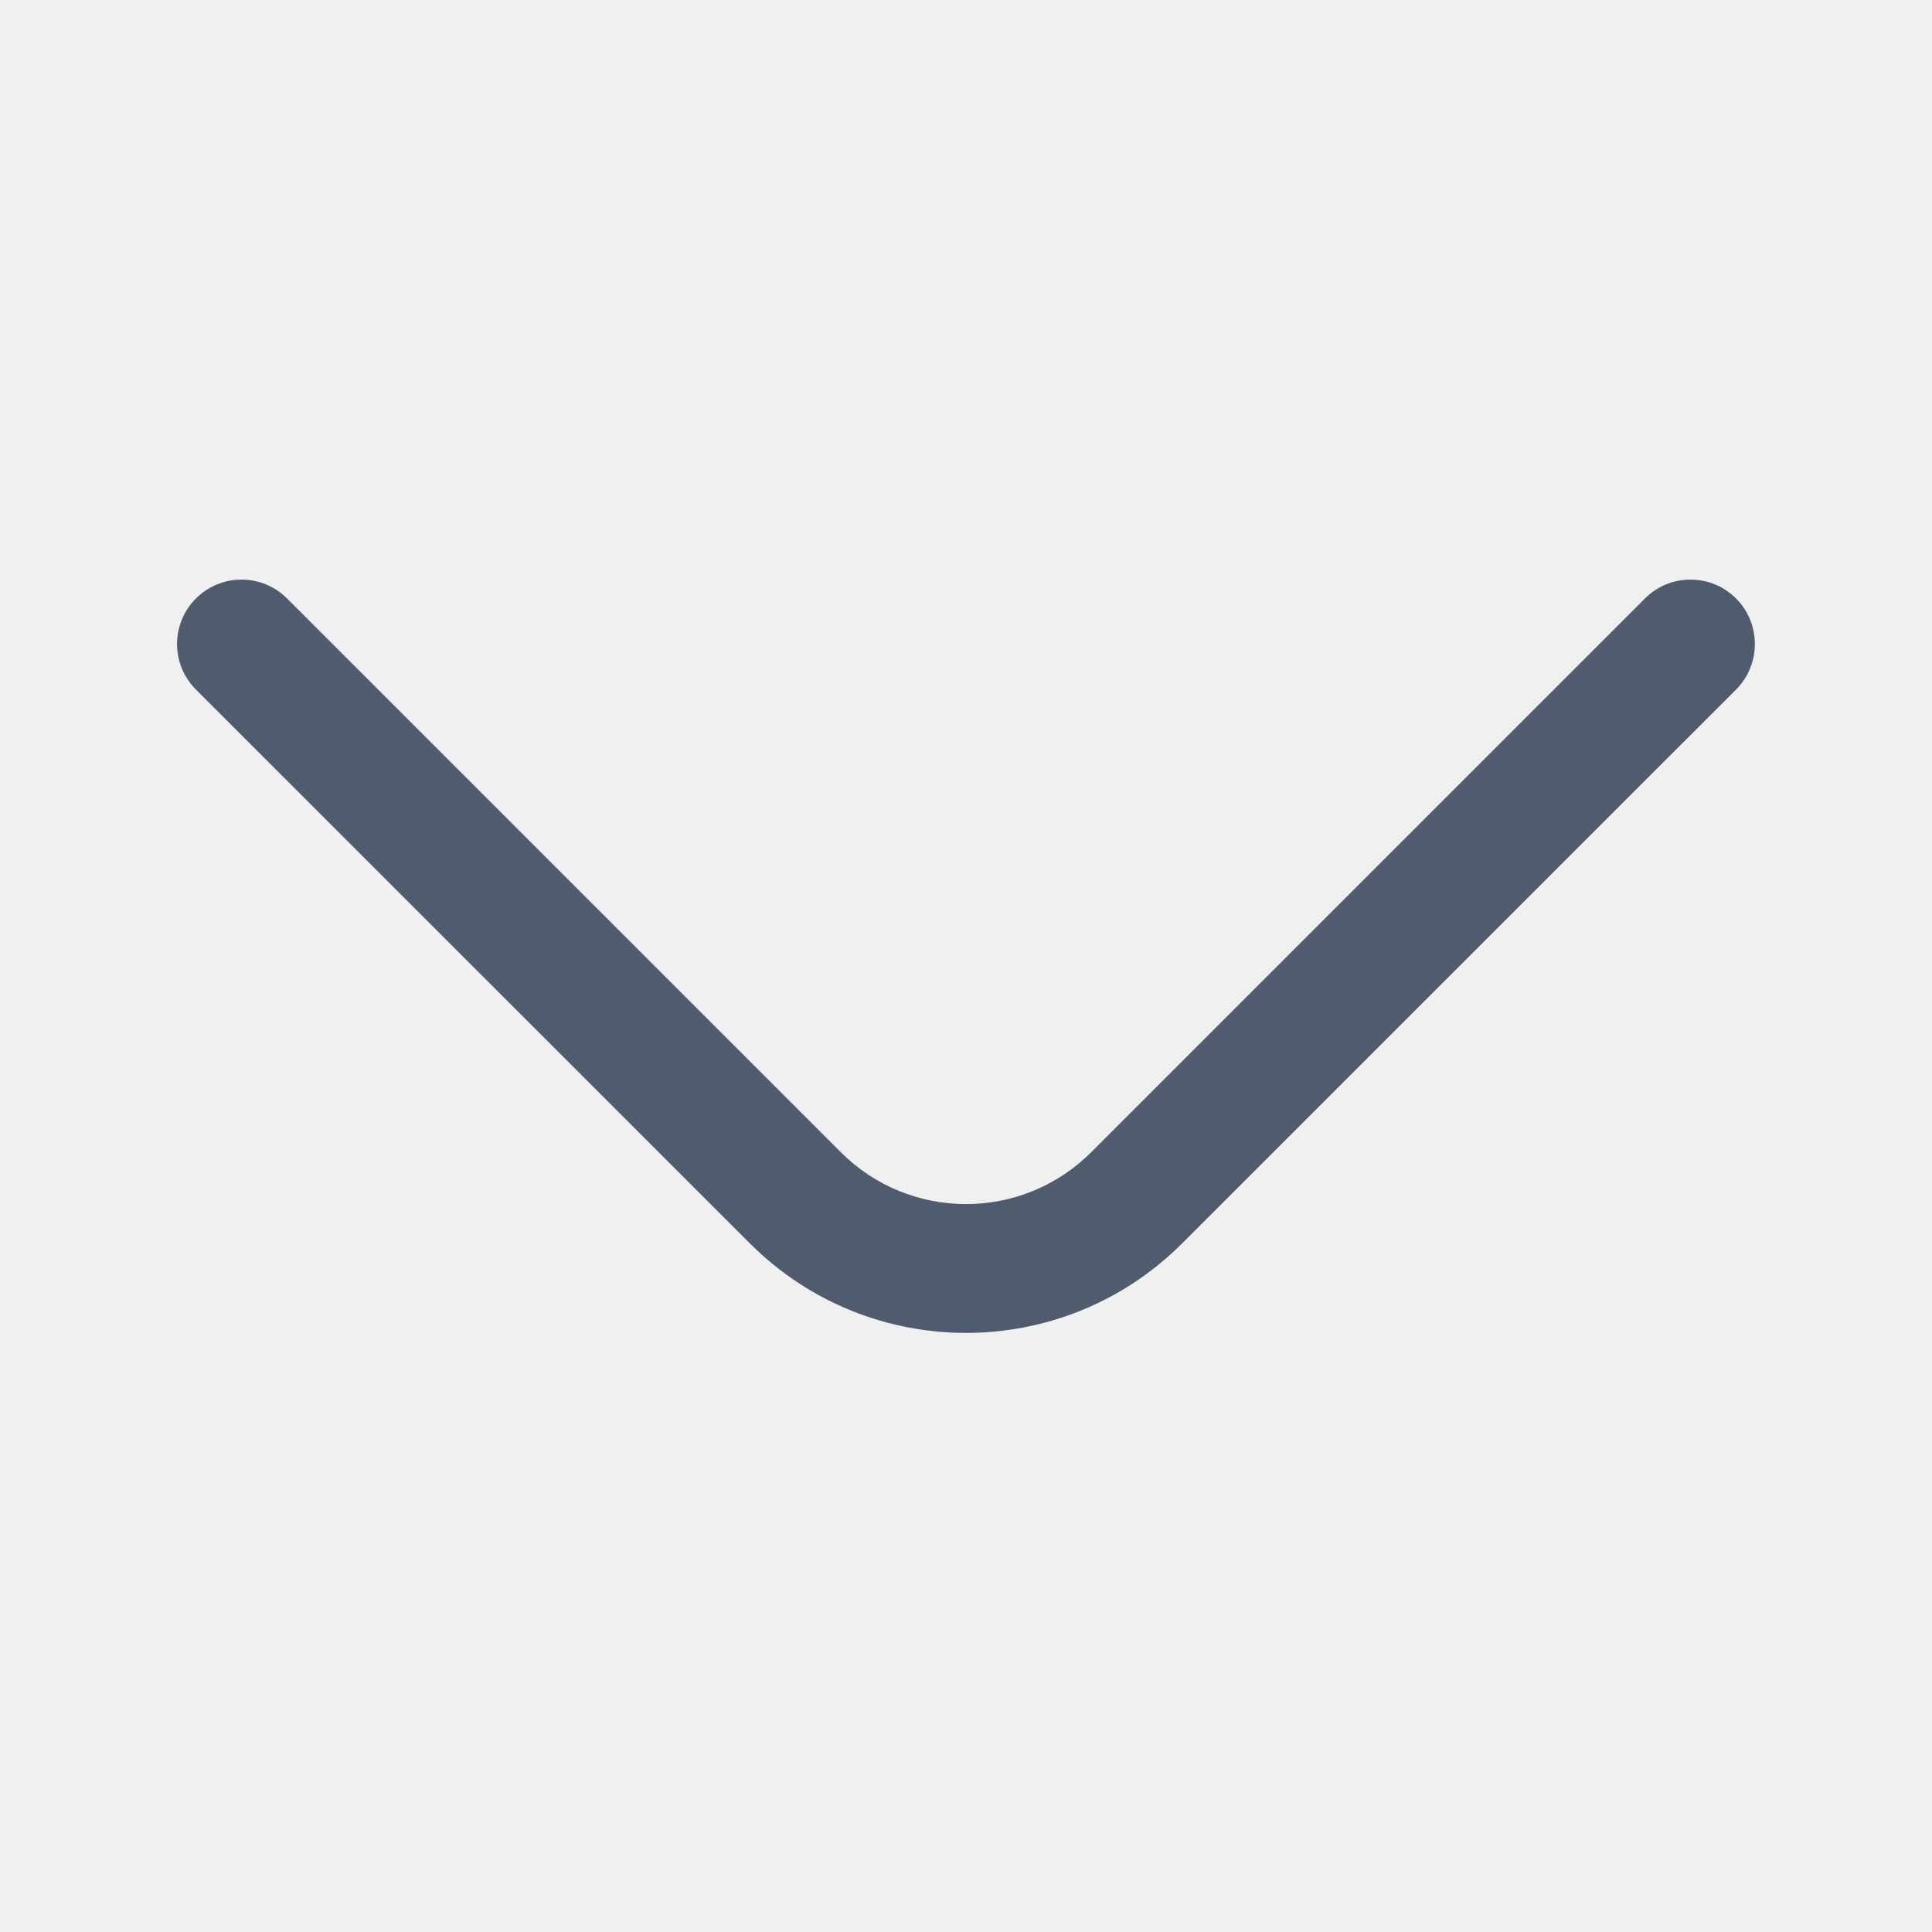
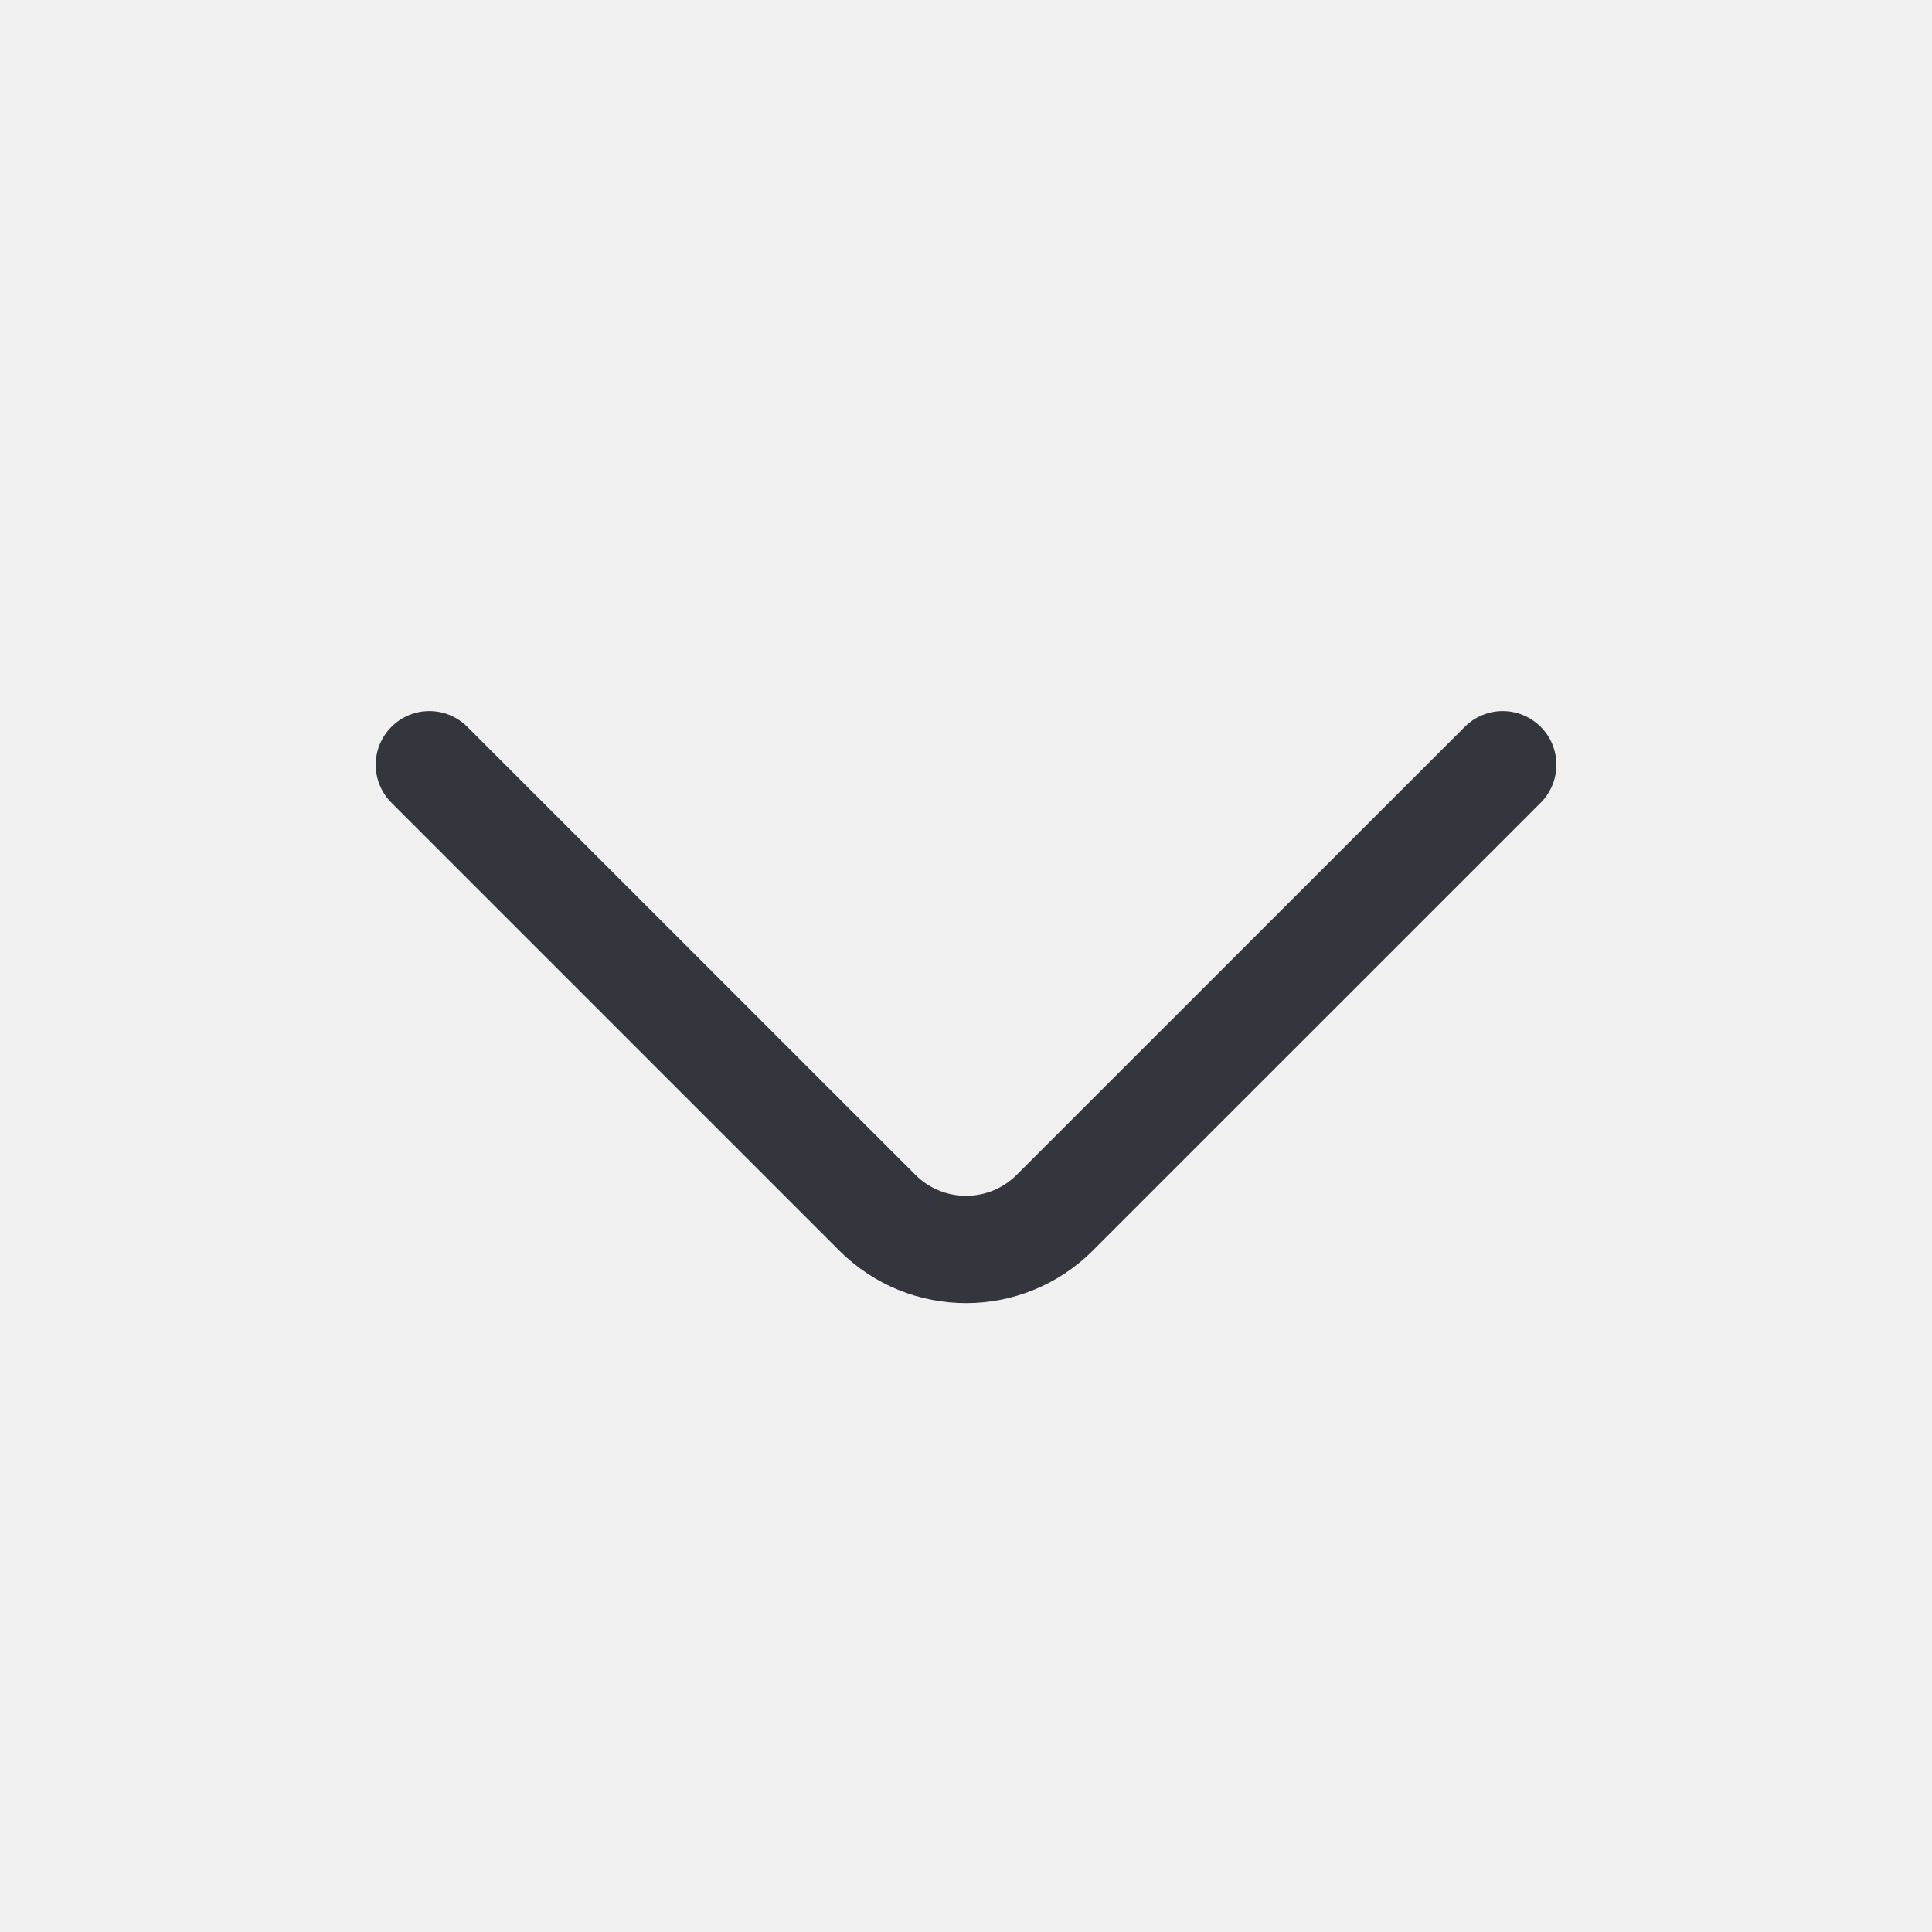
- <svg xmlns="http://www.w3.org/2000/svg" width="16" height="16" viewBox="0 0 16 16" fill="none">
-   <g id="x24 / line / arrow_down">
-     <path id="Vector 2622 (Stroke)" fill-rule="evenodd" clip-rule="evenodd" d="M14.377 4.956C14.585 5.165 14.585 5.502 14.377 5.711L9.791 10.296C8.802 11.286 7.198 11.286 6.209 10.296L1.623 5.711C1.414 5.502 1.414 5.165 1.623 4.956C1.831 4.748 2.169 4.748 2.377 4.956L6.963 9.542C7.536 10.115 8.464 10.115 9.037 9.542L13.623 4.956C13.831 4.748 14.169 4.748 14.377 4.956Z" fill="#4E5C6E" />
+ <svg xmlns="http://www.w3.org/2000/svg" width="24" height="24" viewBox="0 0 24 24" fill="none">
+   <g clip-path="url(#clip0_8238_339383)">
+     <path fill-rule="evenodd" clip-rule="evenodd" d="M19.139 9.029C19.399 9.289 19.399 9.711 19.139 9.972L13.574 15.536C12.705 16.405 11.296 16.405 10.427 15.536L4.863 9.972C4.602 9.711 4.602 9.289 4.863 9.029C5.123 8.768 5.545 8.768 5.805 9.029L11.37 14.593C11.718 14.942 12.283 14.942 12.631 14.593L18.196 9.029C18.456 8.768 18.878 8.768 19.139 9.029Z" fill="#33363D" />
  </g>
+   <defs>
+     <clipPath id="clip0_8238_339383">
+       <rect width="20" height="20" fill="white" transform="translate(2 2)" />
+     </clipPath>
+   </defs>
</svg>
